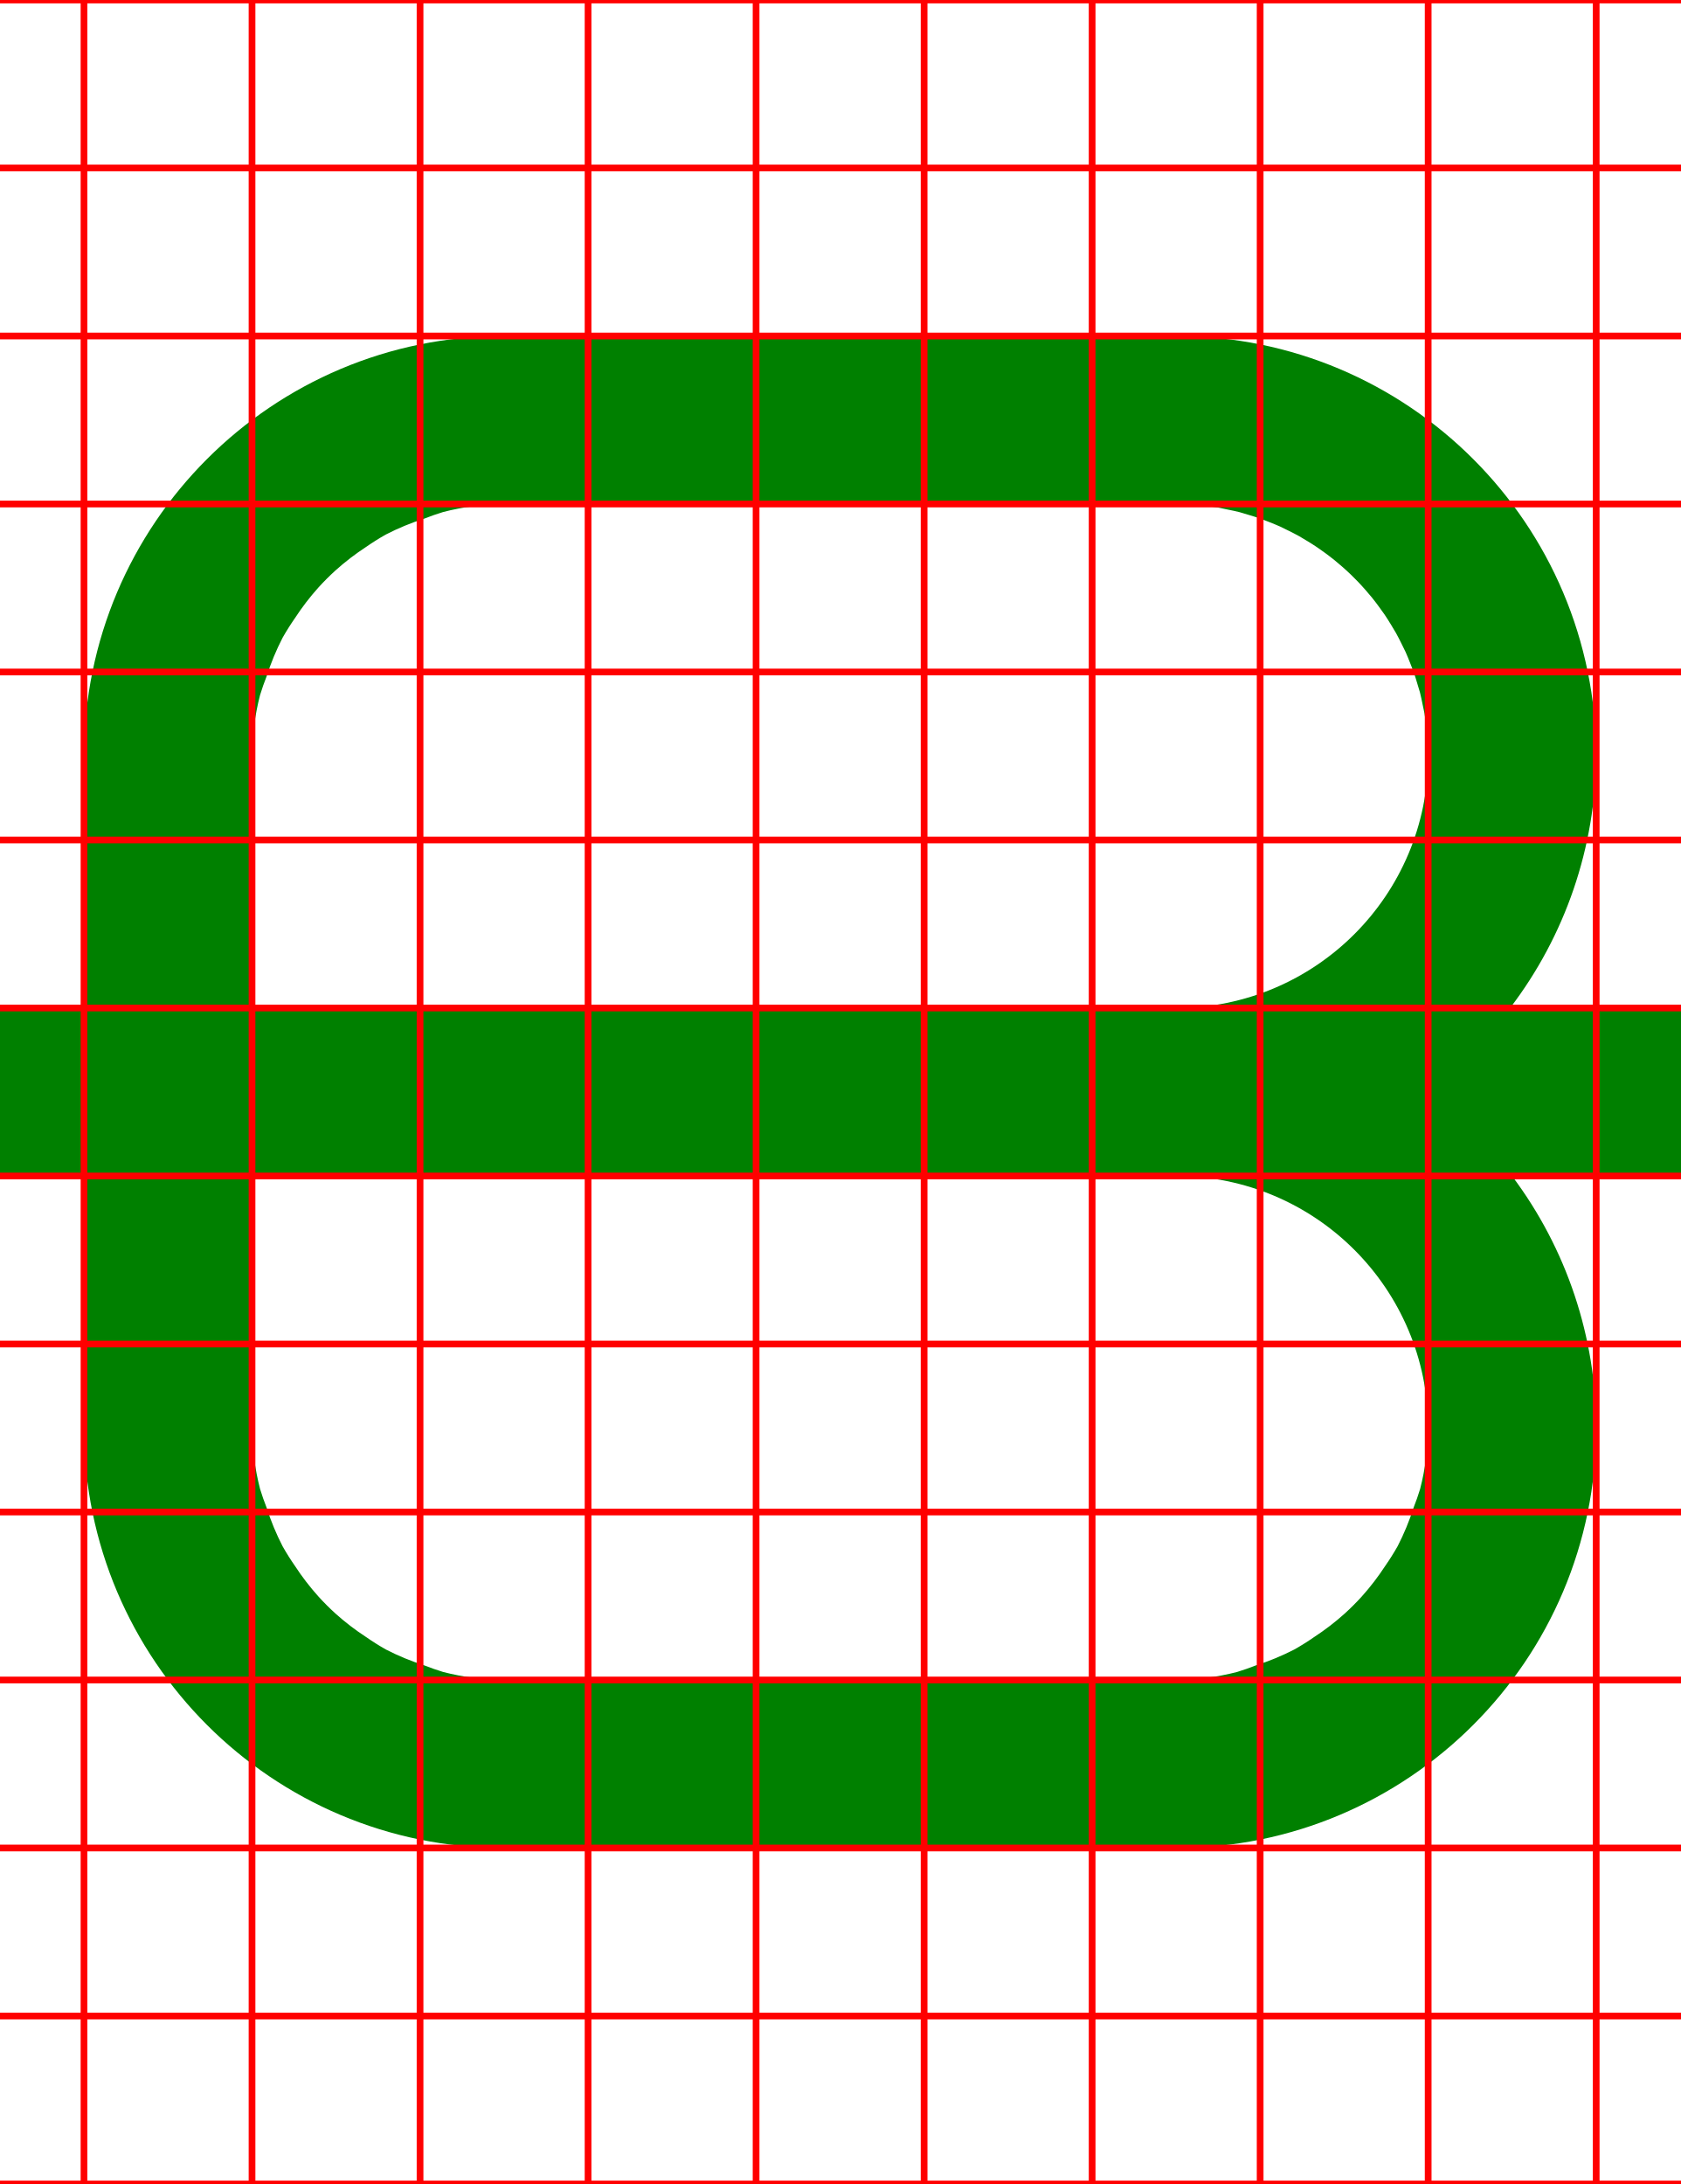
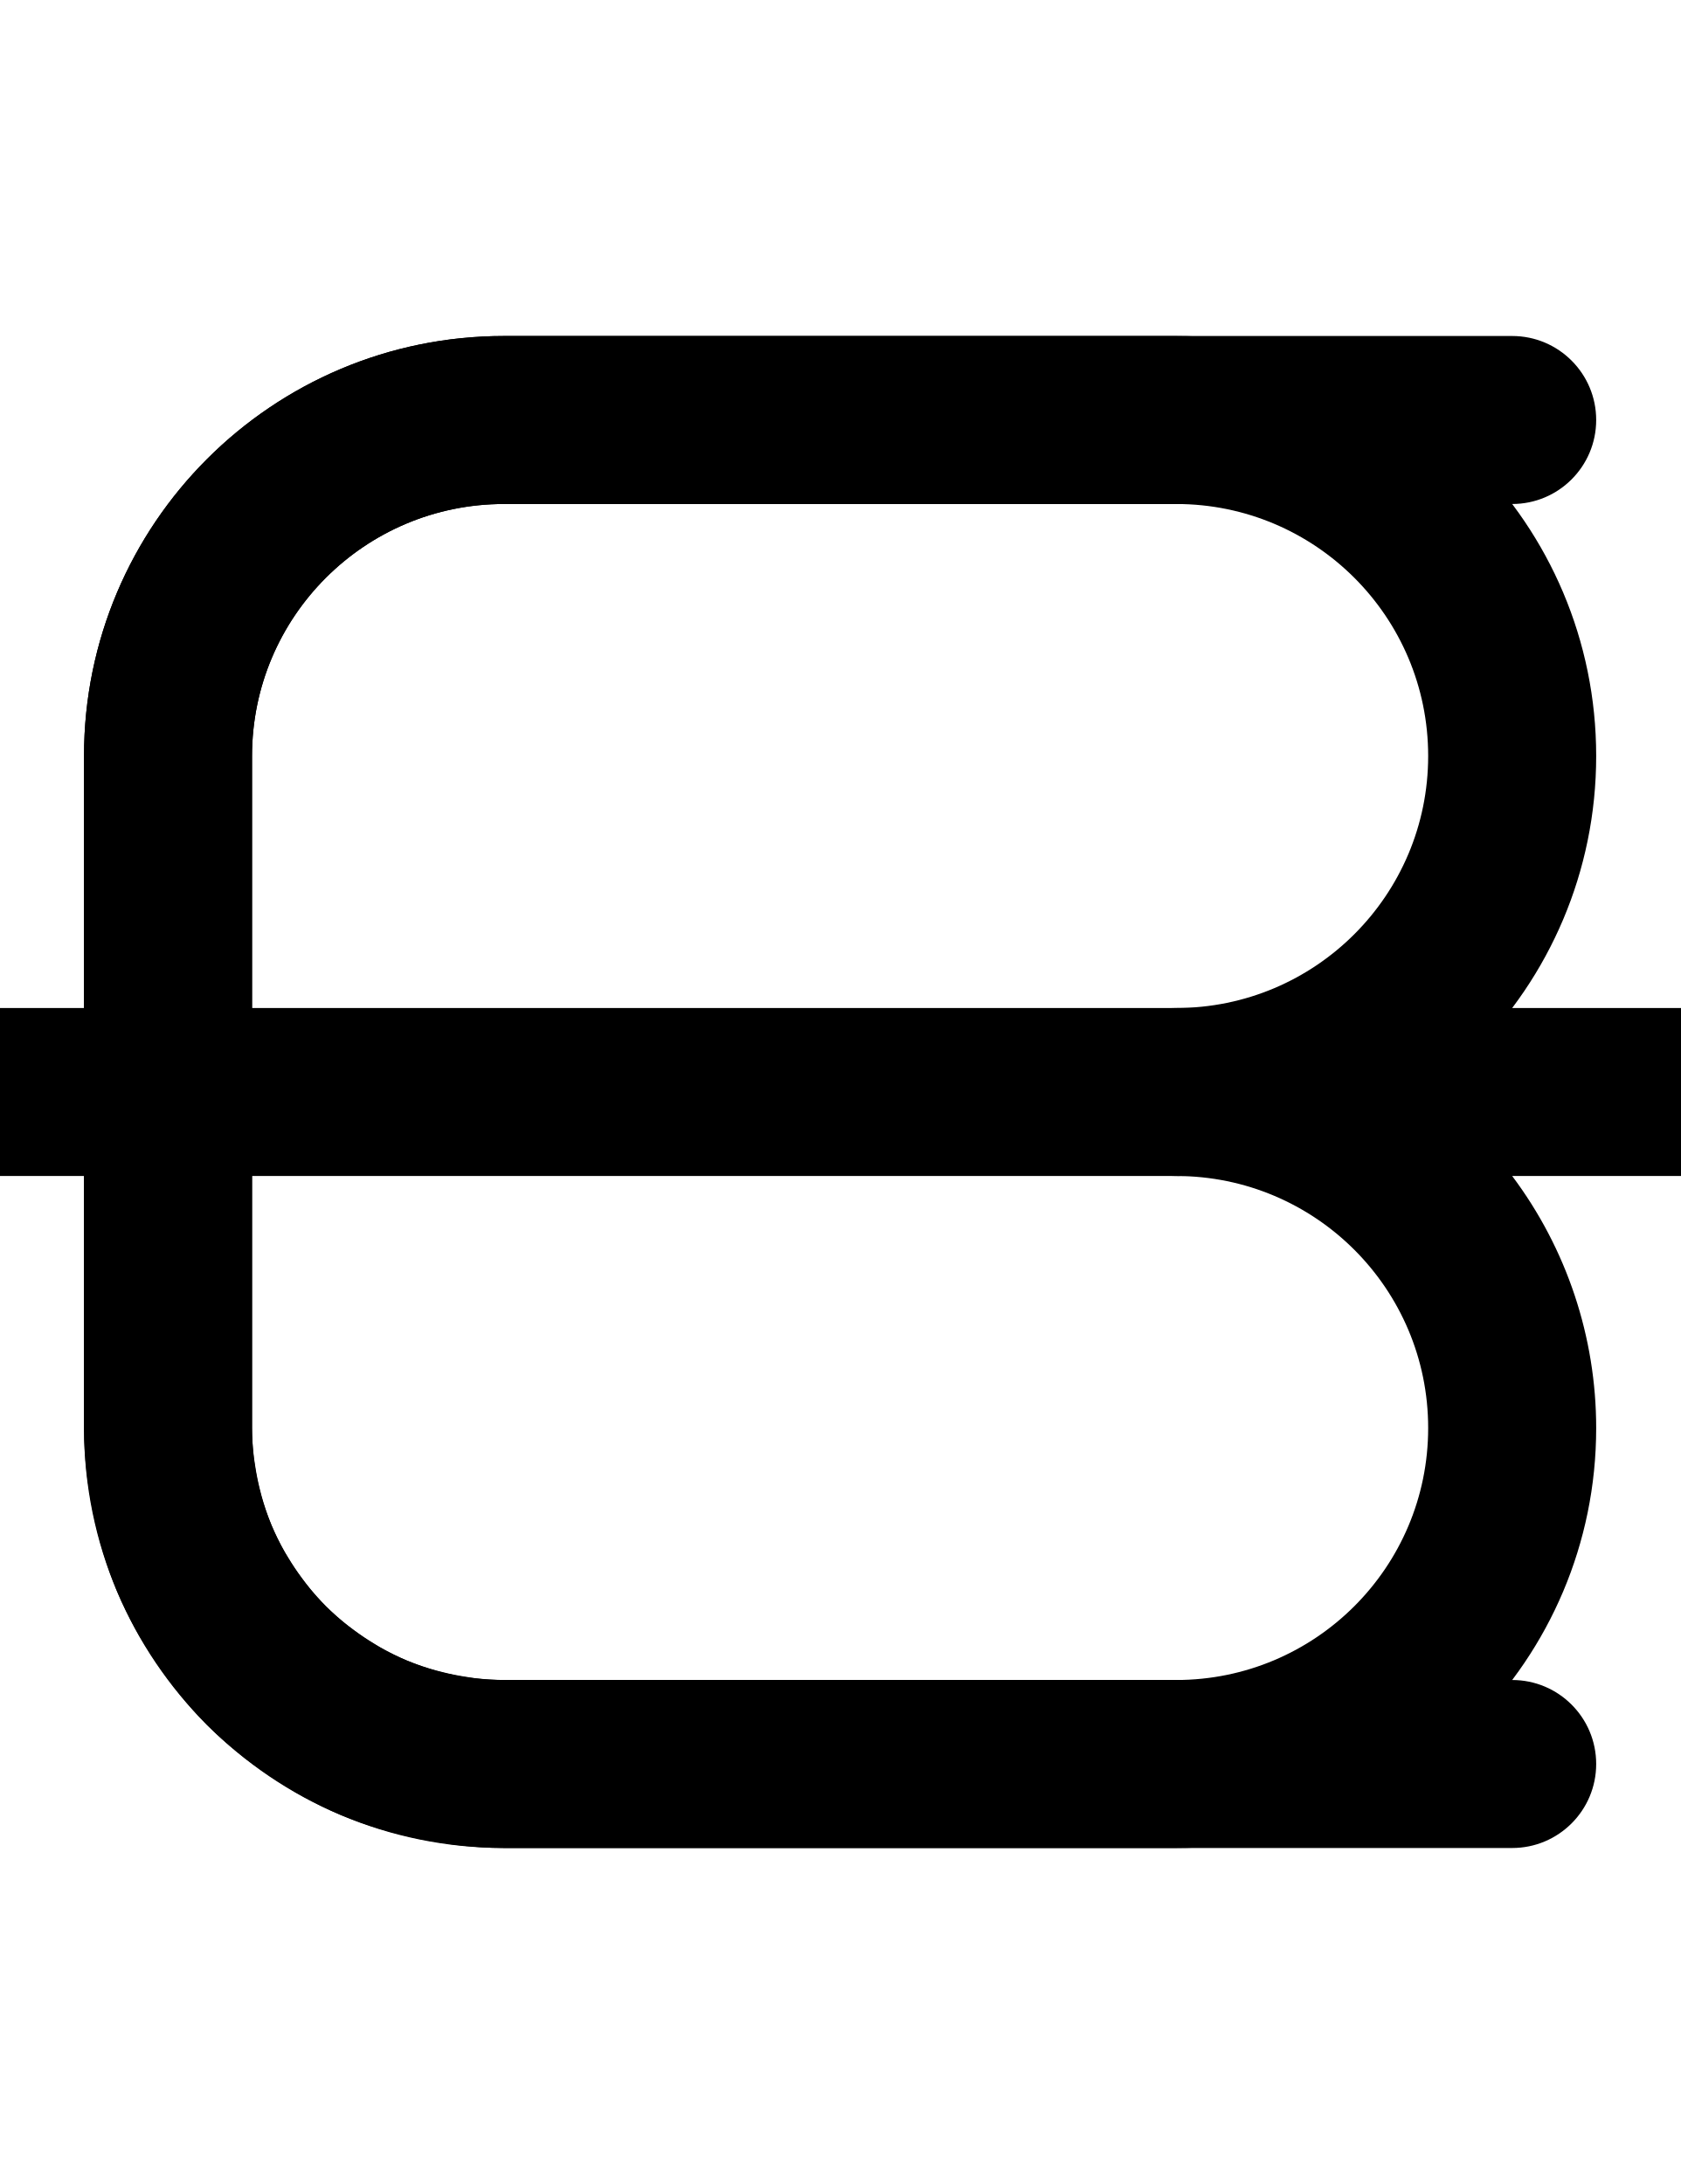
<svg xmlns="http://www.w3.org/2000/svg" width="500" height="650">
-   <path fill="green" d="M 150 100 A 125 125 0 0 0 25 225 L 25 300 L 0 300 L 0 300.07 A 25 25 0 0 0 -25 325 A 25 25 0 0 0 0 349.93 L 0 350 L 25 350 L 25 425 A 125 125 0 0 0 150 550 L 350 550 A 125 125 0 0 0 475 425 A 125 125 0 0 0 449.961 350 L 500 350 A 25 25 0 0 0 525 325 A 25 25 0 0 0 500 300 L 449.381 300 A 125 125 0 0 0 475 225 A 125 125 0 0 0 350 100 L 150 100 z M 150 150 L 350 150 A 75 75 0 0 1 356.369 150.279 L 358.539 150.551 A 75 75 0 0 1 362.67 151.09 A 75 75 0 0 1 365.27 151.641 A 75 75 0 0 1 368.91 152.439 A 75 75 0 0 1 371.58 153.24 A 75 75 0 0 1 375 154.32 A 75 75 0 0 1 377.641 155.35 A 75 75 0 0 1 380.939 156.711 A 75 75 0 0 1 383.49 157.961 A 75 75 0 0 1 386.631 159.59 A 75 75 0 0 1 389.09 161.061 A 75 75 0 0 1 392.061 162.961 A 75 75 0 0 1 394.4 164.619 A 75 75 0 0 1 397.18 166.76 A 75 75 0 0 1 399.391 168.631 A 75 75 0 0 1 401.961 170.98 A 75 75 0 0 1 404.02 173.039 A 75 75 0 0 1 406.369 175.609 A 75 75 0 0 1 408.24 177.811 A 75 75 0 0 1 410.381 180.609 A 75 75 0 0 1 412.051 182.939 A 75 75 0 0 1 413.939 185.91 A 75 75 0 0 1 415.41 188.369 A 75 75 0 0 1 417.039 191.51 A 75 75 0 0 1 418.289 194.061 A 75 75 0 0 1 419.65 197.359 A 75 75 0 0 1 420.68 200 A 75 75 0 0 1 421.76 203.42 A 75 75 0 0 1 422.561 206.09 A 75 75 0 0 1 423.359 209.73 A 75 75 0 0 1 423.91 212.33 A 75 75 0 0 1 424.449 216.461 L 424.721 218.631 A 75 75 0 0 1 425 225 A 75 75 0 0 1 350 300 L 75 300 L 75 225 A 75 75 0 0 1 77.391 206.859 A 75 75 0 0 1 79.35 201.26 A 75 75 0 0 1 84.09 189.811 A 75 75 0 0 1 87.789 183.939 A 75 75 0 0 1 94.77 174.84 A 75 75 0 0 1 99.84 169.77 A 75 75 0 0 1 108.939 162.779 A 75 75 0 0 1 114.811 159.09 A 75 75 0 0 1 126.26 154.35 A 75 75 0 0 1 131.859 152.391 A 75 75 0 0 1 150 150 z M 75 350 L 350 350 A 75 75 0 0 1 425 425 A 75 75 0 0 1 422.609 443.141 A 75 75 0 0 1 420.65 448.74 A 75 75 0 0 1 415.91 460.189 A 75 75 0 0 1 412.211 466.061 A 75 75 0 0 1 405.23 475.16 A 75 75 0 0 1 400.16 480.23 A 75 75 0 0 1 391.061 487.221 A 75 75 0 0 1 385.189 490.91 A 75 75 0 0 1 373.74 495.65 A 75 75 0 0 1 368.141 497.609 A 75 75 0 0 1 350 500 L 150 500 A 75 75 0 0 1 131.859 497.609 A 75 75 0 0 1 126.26 495.65 A 75 75 0 0 1 114.811 490.91 A 75 75 0 0 1 108.939 487.211 A 75 75 0 0 1 99.84 480.23 A 75 75 0 0 1 94.77 475.16 A 75 75 0 0 1 87.779 466.061 A 75 75 0 0 1 84.09 460.189 A 75 75 0 0 1 79.35 448.74 A 75 75 0 0 1 77.391 443.141 A 75 75 0 0 1 75 425 L 75 350 z " />
-   <path d="M0-.5v1h24.5v49H0v1h24.5v49H0v1h24.5v49H0v1h24.5v49H0v1h24.5v49H0v1h24.5v49H0v1h24.5v49H0v1h24.5v49H0v1h24.5v49H0v1h24.5v49H0v1h24.5v49H0v1h24.5v49H0v1h24.5v49H0v1h500v-1h-24.5v-49H500v-1h-24.5v-49H500v-1h-24.5v-49H500v-1h-24.5v-49H500v-1h-24.5v-49H500v-1h-24.5v-49H500v-1h-24.5v-49H500v-1h-24.5v-49H500v-1h-24.5v-49H500v-1h-24.5v-49H500v-1h-24.5v-49H500v-1h-24.5v-49H500v-1h-24.5V.5H500v-1zm25.5 1h49v49h-49zm50 0h49v49h-49zm50 0h49v49h-49zm50 0h49v49h-49zm50 0h49v49h-49zm50 0h49v49h-49zm50 0h49v49h-49zm50 0h49v49h-49zm50 0h49v49h-49zm-400 50h49v49h-49zm50 0h49v49h-49zm50 0h49v49h-49zm50 0h49v49h-49zm50 0h49v49h-49zm50 0h49v49h-49zm50 0h49v49h-49zm50 0h49v49h-49zm50 0h49v49h-49zm-400 50h49v49h-49zm50 0h49v49h-49zm50 0h49v49h-49zm50 0h49v49h-49zm50 0h49v49h-49zm50 0h49v49h-49zm50 0h49v49h-49zm50 0h49v49h-49zm50 0h49v49h-49zm-400 50h49v49h-49zm50 0h49v49h-49zm50 0h49v49h-49zm50 0h49v49h-49zm50 0h49v49h-49zm50 0h49v49h-49zm50 0h49v49h-49zm50 0h49v49h-49zm50 0h49v49h-49zm-400 50h49v49h-49zm50 0h49v49h-49zm50 0h49v49h-49zm50 0h49v49h-49zm50 0h49v49h-49zm50 0h49v49h-49zm50 0h49v49h-49zm50 0h49v49h-49zm50 0h49v49h-49zm-400 50h49v49h-49zm50 0h49v49h-49zm50 0h49v49h-49zm50 0h49v49h-49zm50 0h49v49h-49zm50 0h49v49h-49zm50 0h49v49h-49zm50 0h49v49h-49zm50 0h49v49h-49zm-400 50h49v49h-49zm50 0h49v49h-49zm50 0h49v49h-49zm50 0h49v49h-49zm50 0h49v49h-49zm50 0h49v49h-49zm50 0h49v49h-49zm50 0h49v49h-49zm50 0h49v49h-49zm-400 50h49v49h-49zm50 0h49v49h-49zm50 0h49v49h-49zm50 0h49v49h-49zm50 0h49v49h-49zm50 0h49v49h-49zm50 0h49v49h-49zm50 0h49v49h-49zm50 0h49v49h-49zm-400 50h49v49h-49zm50 0h49v49h-49zm50 0h49v49h-49zm50 0h49v49h-49zm50 0h49v49h-49zm50 0h49v49h-49zm50 0h49v49h-49zm50 0h49v49h-49zm50 0h49v49h-49zm-400 50h49v49h-49zm50 0h49v49h-49zm50 0h49v49h-49zm50 0h49v49h-49zm50 0h49v49h-49zm50 0h49v49h-49zm50 0h49v49h-49zm50 0h49v49h-49zm50 0h49v49h-49zm-400 50h49v49h-49zm50 0h49v49h-49zm50 0h49v49h-49zm50 0h49v49h-49zm50 0h49v49h-49zm50 0h49v49h-49zm50 0h49v49h-49zm50 0h49v49h-49zm50 0h49v49h-49zm-400 50h49v49h-49zm50 0h49v49h-49zm50 0h49v49h-49zm50 0h49v49h-49zm50 0h49v49h-49zm50 0h49v49h-49zm50 0h49v49h-49zm50 0h49v49h-49zm50 0h49v49h-49zm-400 50h49v49h-49zm50 0h49v49h-49zm50 0h49v49h-49zm50 0h49v49h-49zm50 0h49v49h-49zm50 0h49v49h-49zm50 0h49v49h-49zm50 0h49v49h-49zm50 0h49v49h-49z" style="fill:none;stroke:red;" />
+   <path d="M 150 100 C 80.964 100 25 155.964 25 225 L 25 425 C 25 430.071 25.392 435.042 25.979 439.955 A 125 125 0 0 0 26.561 443.781 C 27.145 447.652 27.897 451.458 28.828 455.203 A 125 125 0 0 0 29.742 458.766 C 31.054 463.446 32.563 468.039 34.389 472.48 A 125 125 0 0 0 34.506 472.801 C 36.454 477.502 38.72 482.027 41.205 486.418 A 125 125 0 0 0 42.904 489.221 C 44.927 492.587 47.097 495.842 49.418 498.992 A 125 125 0 0 0 51.799 502.188 C 54.835 506.045 58.015 509.78 61.477 513.252 C 61.567 513.342 61.658 513.433 61.748 513.523 C 65.22 516.985 68.955 520.165 72.812 523.201 A 125 125 0 0 0 76.008 525.582 C 79.158 527.903 82.413 530.073 85.779 532.096 A 125 125 0 0 0 88.582 533.795 C 92.973 536.28 97.498 538.546 102.199 540.494 A 125 125 0 0 0 102.52 540.611 C 106.961 542.437 111.554 543.946 116.234 545.258 A 125 125 0 0 0 119.797 546.172 C 123.542 547.103 127.348 547.855 131.219 548.439 A 125 125 0 0 0 135.045 549.021 C 139.958 549.608 144.929 550 150 550 L 350 550 A 125 125 0 0 0 475 425 A 125 125 0 0 0 450 350 L 500 350 A 25 25 0 0 0 525 325 A 25 25 0 0 0 500 300 L 350 300 A 25 25 0 0 0 325 325 A 25 25 0 0 0 350 350 A 75 75 0 0 1 425 425 A 75 75 0 0 1 350 500 L 150 500 A 75 75 0 0 1 141.012 499.412 C 140.234 499.319 139.473 499.175 138.703 499.059 A 75 75 0 0 1 131.844 497.695 C 131.129 497.517 130.413 497.343 129.707 497.145 A 75 75 0 0 1 121.432 494.336 C 121.379 494.314 121.324 494.299 121.271 494.277 A 75 75 0 0 1 113.09 490.242 C 112.511 489.914 111.956 489.552 111.387 489.209 A 75 75 0 0 1 105.541 485.303 C 104.893 484.824 104.239 484.354 103.607 483.855 A 75 75 0 0 1 96.969 478.035 A 75 75 0 0 1 91.137 471.383 C 90.645 470.76 90.183 470.115 89.711 469.477 A 75 75 0 0 1 85.791 463.613 C 85.449 463.046 85.087 462.491 84.76 461.914 A 75 75 0 0 1 80.725 453.73 C 80.703 453.678 80.688 453.623 80.666 453.57 A 75 75 0 0 1 77.855 445.295 C 77.659 444.594 77.487 443.884 77.311 443.176 A 75 75 0 0 1 75.934 436.26 C 75.82 435.51 75.683 434.769 75.592 434.012 A 75 75 0 0 1 75 425.004 L 75 425 L 75 225 C 75 183.579 108.579 150 150 150 L 450 150 C 463.807 150 475 138.807 475 125 C 475 111.193 463.807 100 450 100 L 150 100 z " />
+   <path d="M 150 100 C 80.964 100 25 155.964 25 225 L 25 300 L 0 300 A 25 25 0 0 0 -25 325 A 25 25 0 0 0 0 350 L 25 350 L 25 425 C 25 494.036 80.964 550 150 550 L 450 550 C 463.807 550 475 538.807 475 525 C 475 511.193 463.807 500 450 500 L 150 500 C 108.579 500 75 466.421 75 425 L 75 350 L 350 350 A 125 125 0 0 0 475 225 A 125 125 0 0 0 350 100 L 150 100 z M 150 150 L 350 150 A 75 75 0 0 1 425 225 A 75 75 0 0 1 350 300 L 75 300 L 75 225 C 75 183.579 108.579 150 150 150 z " />
</svg>
